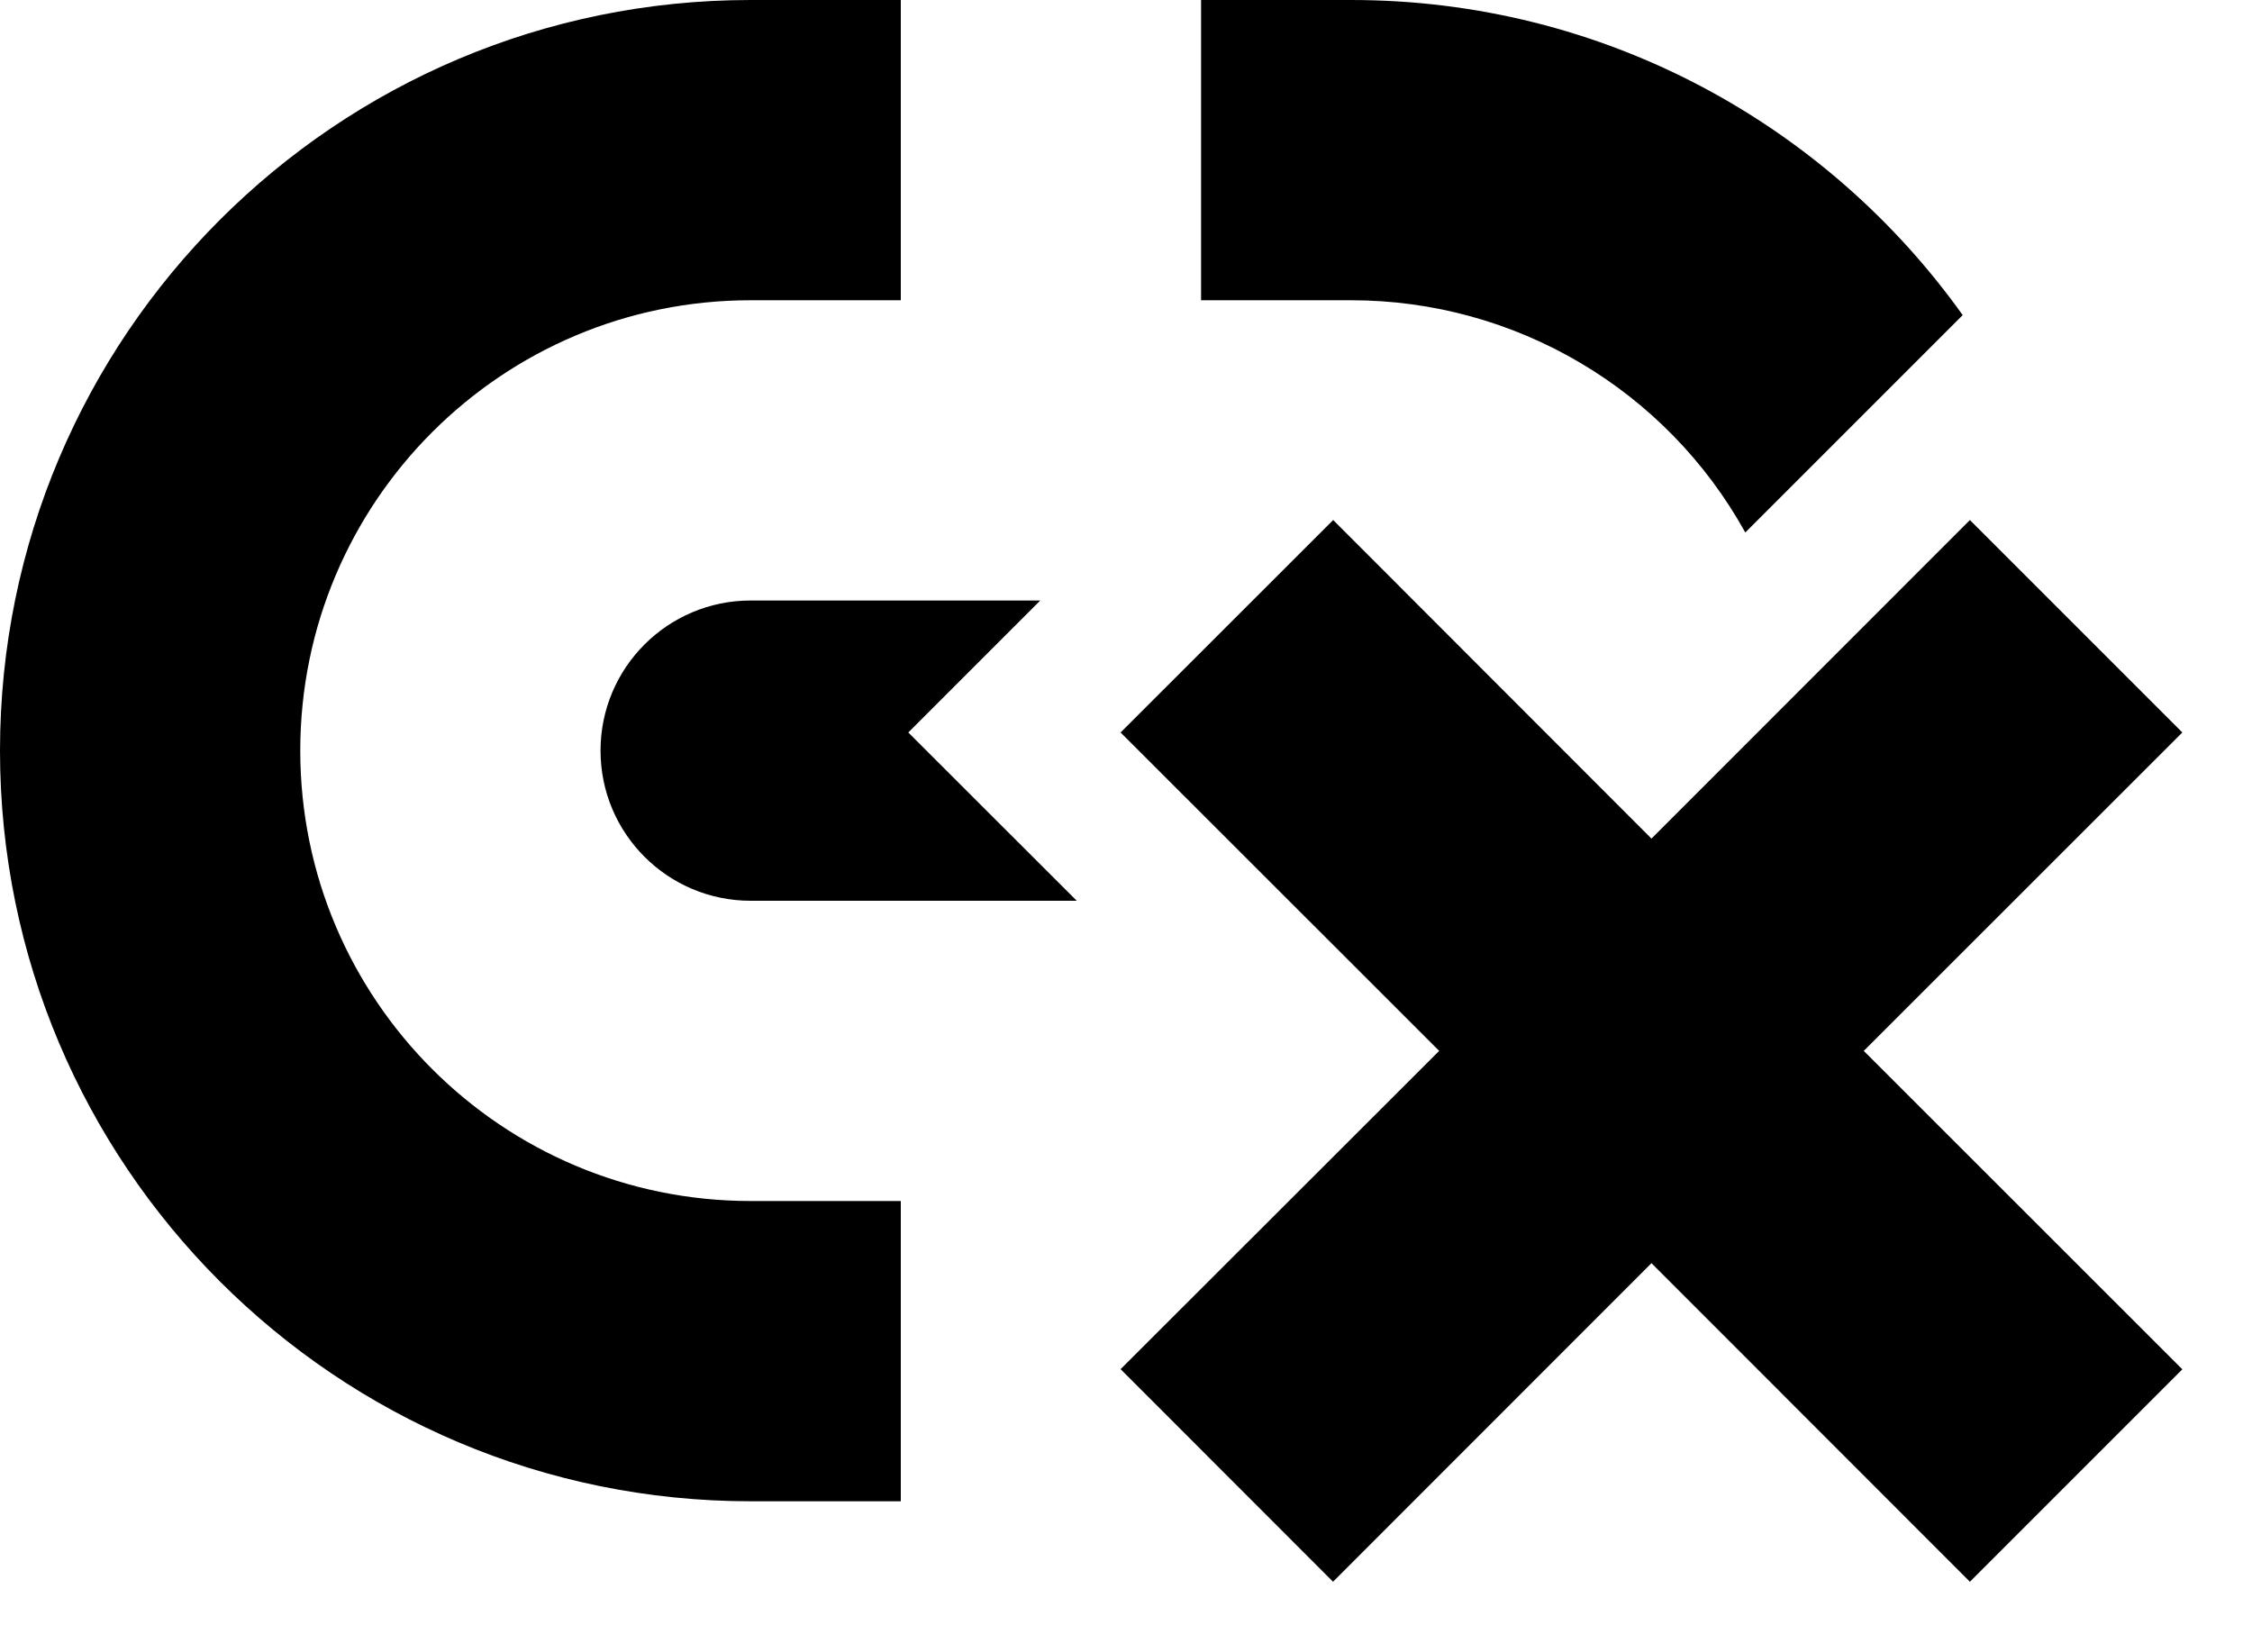
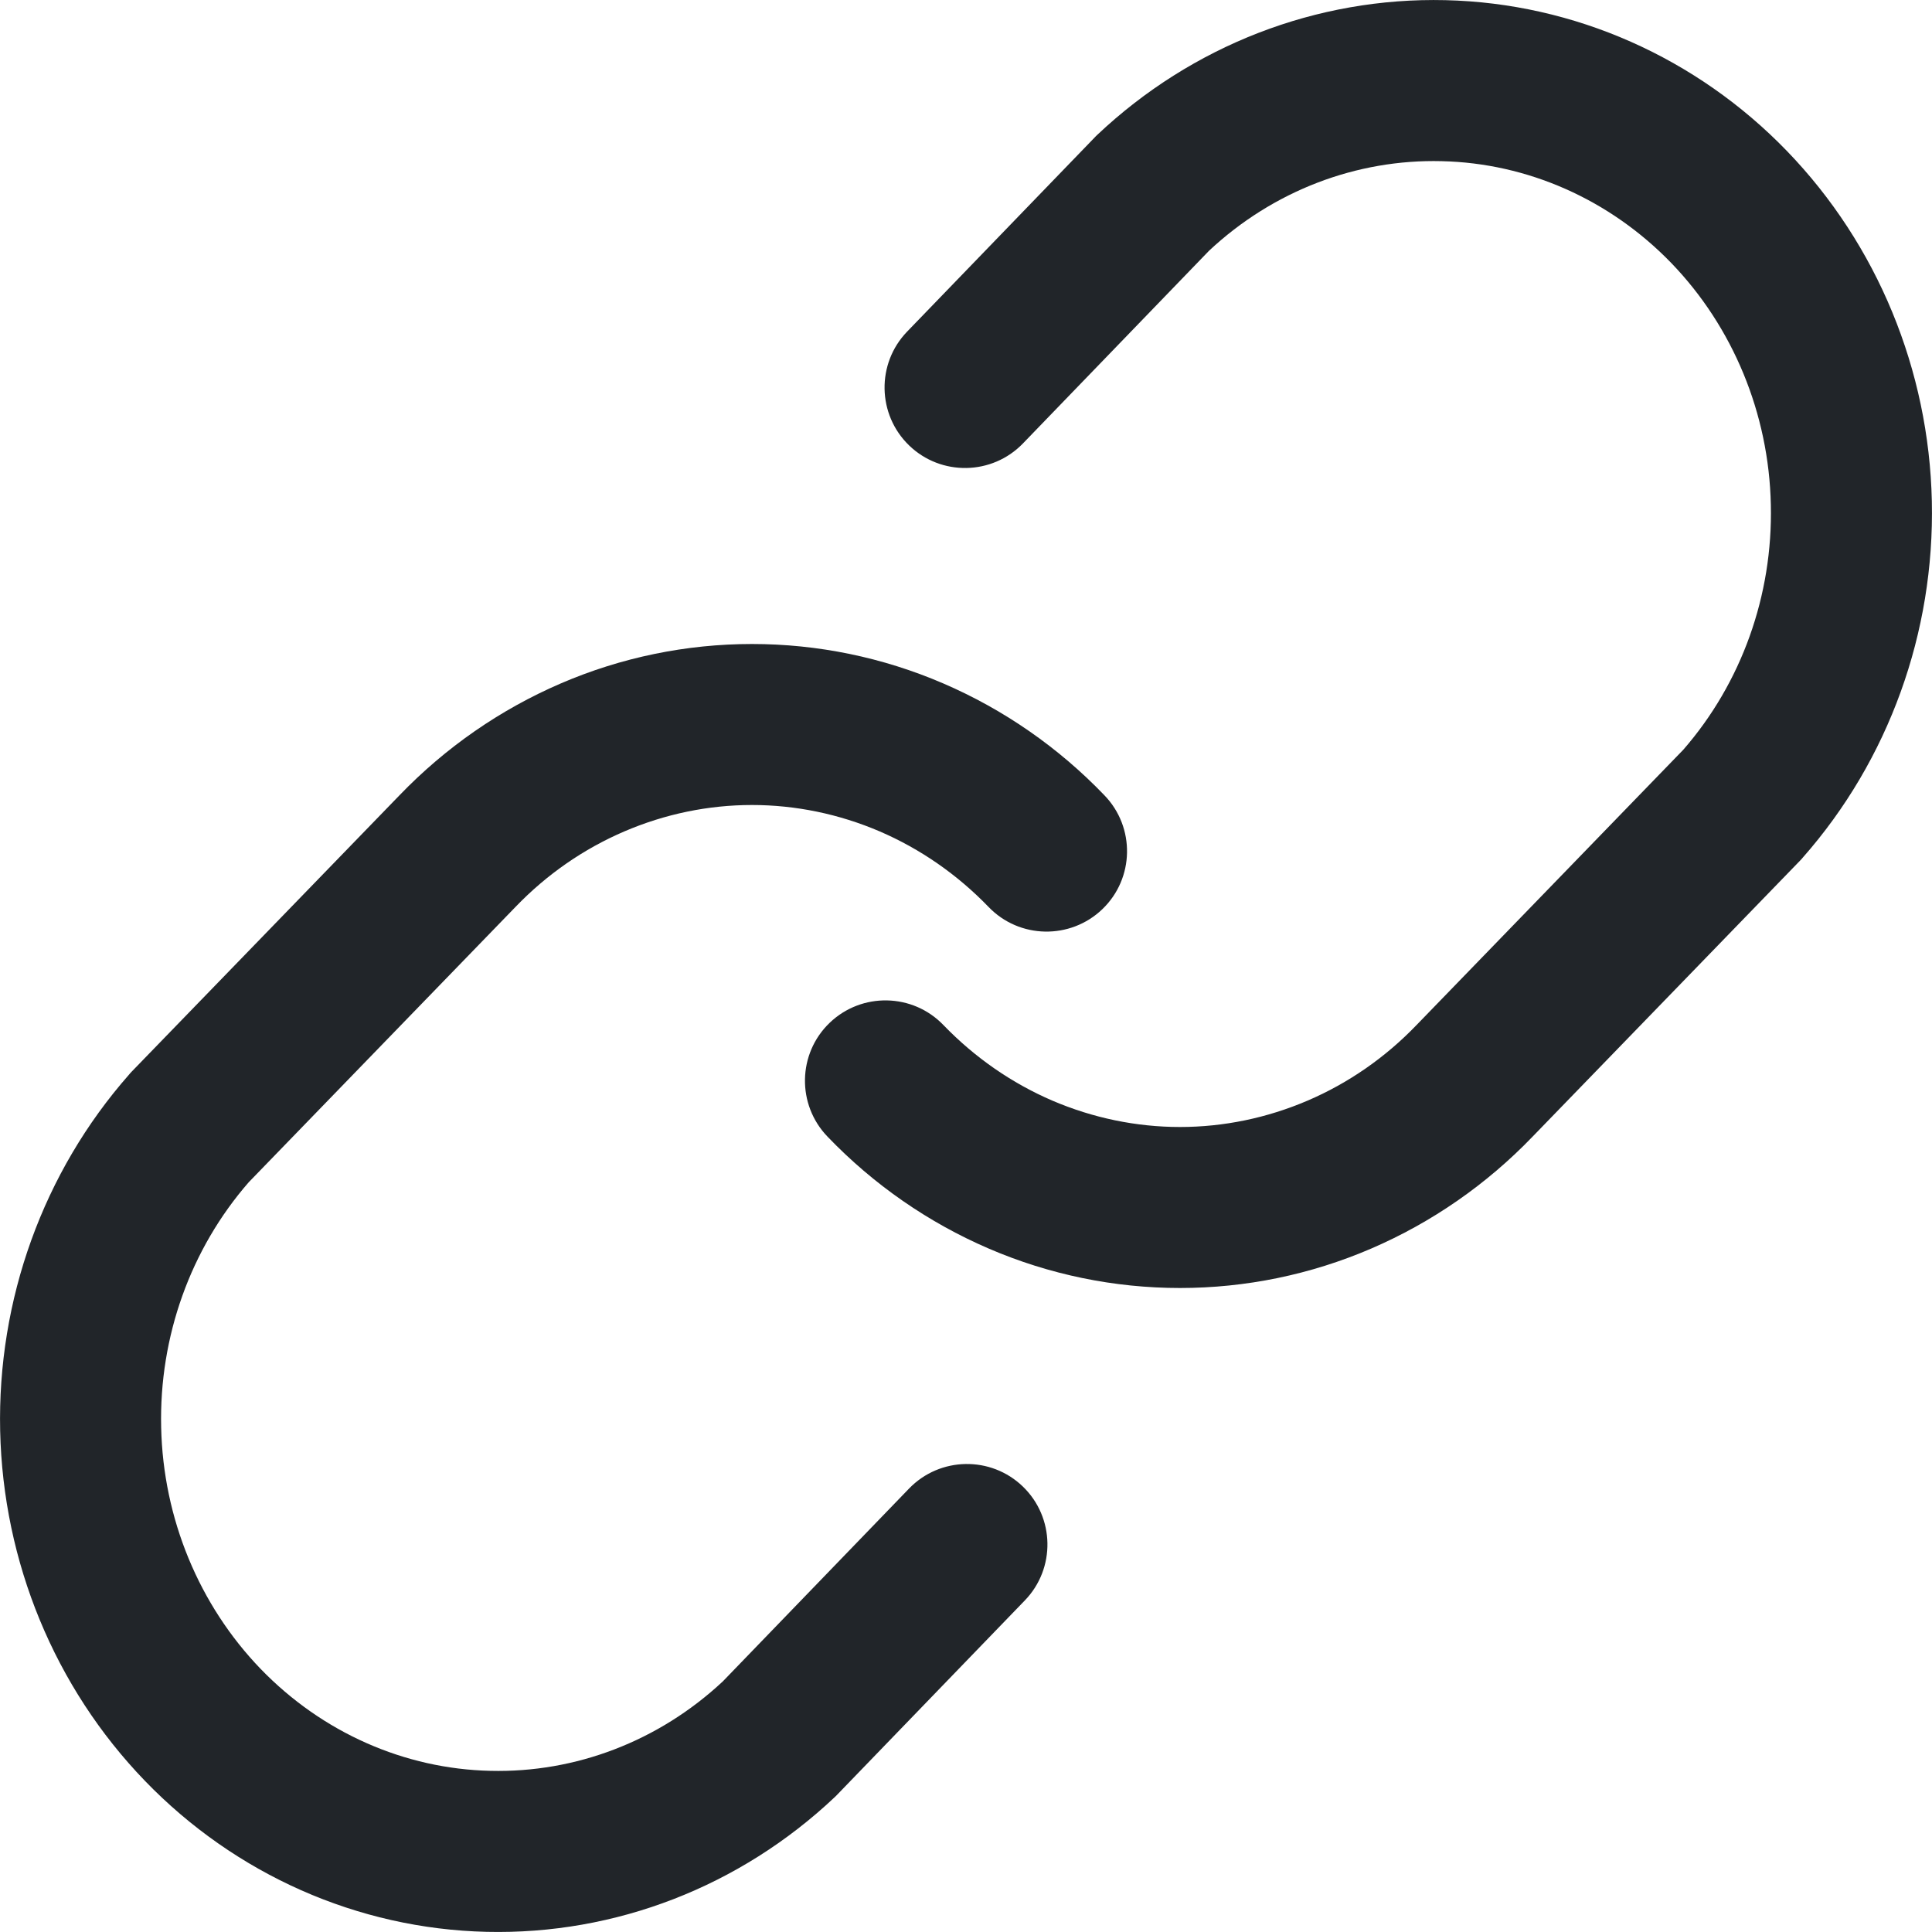
- <svg xmlns="http://www.w3.org/2000/svg" viewBox="0 0 15 11">
-   <path d="M13.073 2.099l-1.448 1.448A3 3 0 009 2H8V0h1c1.68 0 3.166.828 4.073 2.099zM6.929 4l-.879.879L7.172 6H5a1 1 0 110-2h1.929zM6 0v2H5a3 3 0 100 6h1v2H5A5 5 0 115 0h1zm6.414 7l2.122 2.121-1.415 1.415L11 8.414l-2.121 2.122L7.464 9.12 9.586 7 7.464 4.879 8.88 3.464 11 5.586l2.121-2.122 1.415 1.415L12.414 7z" />
+ <svg xmlns="http://www.w3.org/2000/svg" width="12" height="12" viewBox="0 0 12 12" fill="none">
+   <path fill-rule="evenodd" clip-rule="evenodd" d="M6.354 2.754L7.51 1.557C7.908 1.185 8.425 0.988 8.954 1.001C9.487 1.013 9.998 1.238 10.381 1.634C10.763 2.03 10.987 2.568 10.999 3.135C11.012 3.699 10.816 4.243 10.455 4.657L8.8 6.365L8.798 6.367C8.604 6.569 8.374 6.728 8.122 6.836C7.87 6.944 7.601 7 7.329 7C7.058 7 6.788 6.944 6.536 6.836C6.285 6.728 6.055 6.569 5.86 6.367C5.669 6.168 5.352 6.162 5.153 6.353C4.954 6.544 4.948 6.861 5.14 7.06C5.425 7.357 5.765 7.593 6.141 7.755C6.517 7.917 6.921 8 7.329 8C7.737 8 8.141 7.917 8.517 7.755C8.893 7.593 9.233 7.357 9.518 7.061L9.519 7.06L11.182 5.344C11.188 5.338 11.193 5.332 11.198 5.326C11.732 4.72 12.017 3.927 11.999 3.113C11.981 2.299 11.661 1.52 11.1 0.939C10.539 0.358 9.779 0.02 8.978 0.001C8.177 -0.018 7.403 0.283 6.816 0.837C6.81 0.843 6.804 0.848 6.799 0.854L5.634 2.06C5.443 2.258 5.448 2.575 5.647 2.767C5.845 2.958 6.162 2.953 6.354 2.754ZM3.878 5.164C4.13 5.056 4.399 5 4.671 5C4.942 5 5.212 5.056 5.464 5.164C5.715 5.272 5.945 5.431 6.14 5.633C6.331 5.832 6.648 5.838 6.847 5.647C7.046 5.456 7.052 5.139 6.86 4.94C6.575 4.643 6.235 4.407 5.859 4.245C5.483 4.083 5.079 4 4.671 4C4.263 4 3.859 4.083 3.483 4.245C3.107 4.407 2.767 4.643 2.482 4.939L2.481 4.94L0.818 6.656C0.812 6.662 0.807 6.668 0.802 6.674C0.268 7.28 -0.017 8.073 0.001 8.887C0.019 9.701 0.339 10.48 0.9 11.061C1.461 11.642 2.221 11.98 3.022 11.999C3.823 12.018 4.597 11.717 5.184 11.163C5.19 11.157 5.196 11.152 5.201 11.146L6.366 9.94C6.557 9.742 6.552 9.425 6.353 9.233C6.155 9.042 5.838 9.047 5.646 9.246L4.49 10.443C4.092 10.815 3.575 11.012 3.046 10.999C2.513 10.987 2.002 10.762 1.619 10.366C1.237 9.97 1.013 9.432 1.001 8.865C0.988 8.301 1.184 7.757 1.545 7.343L3.2 5.635L3.202 5.633C3.396 5.431 3.626 5.272 3.878 5.164Z" fill="#212529" />
</svg>
